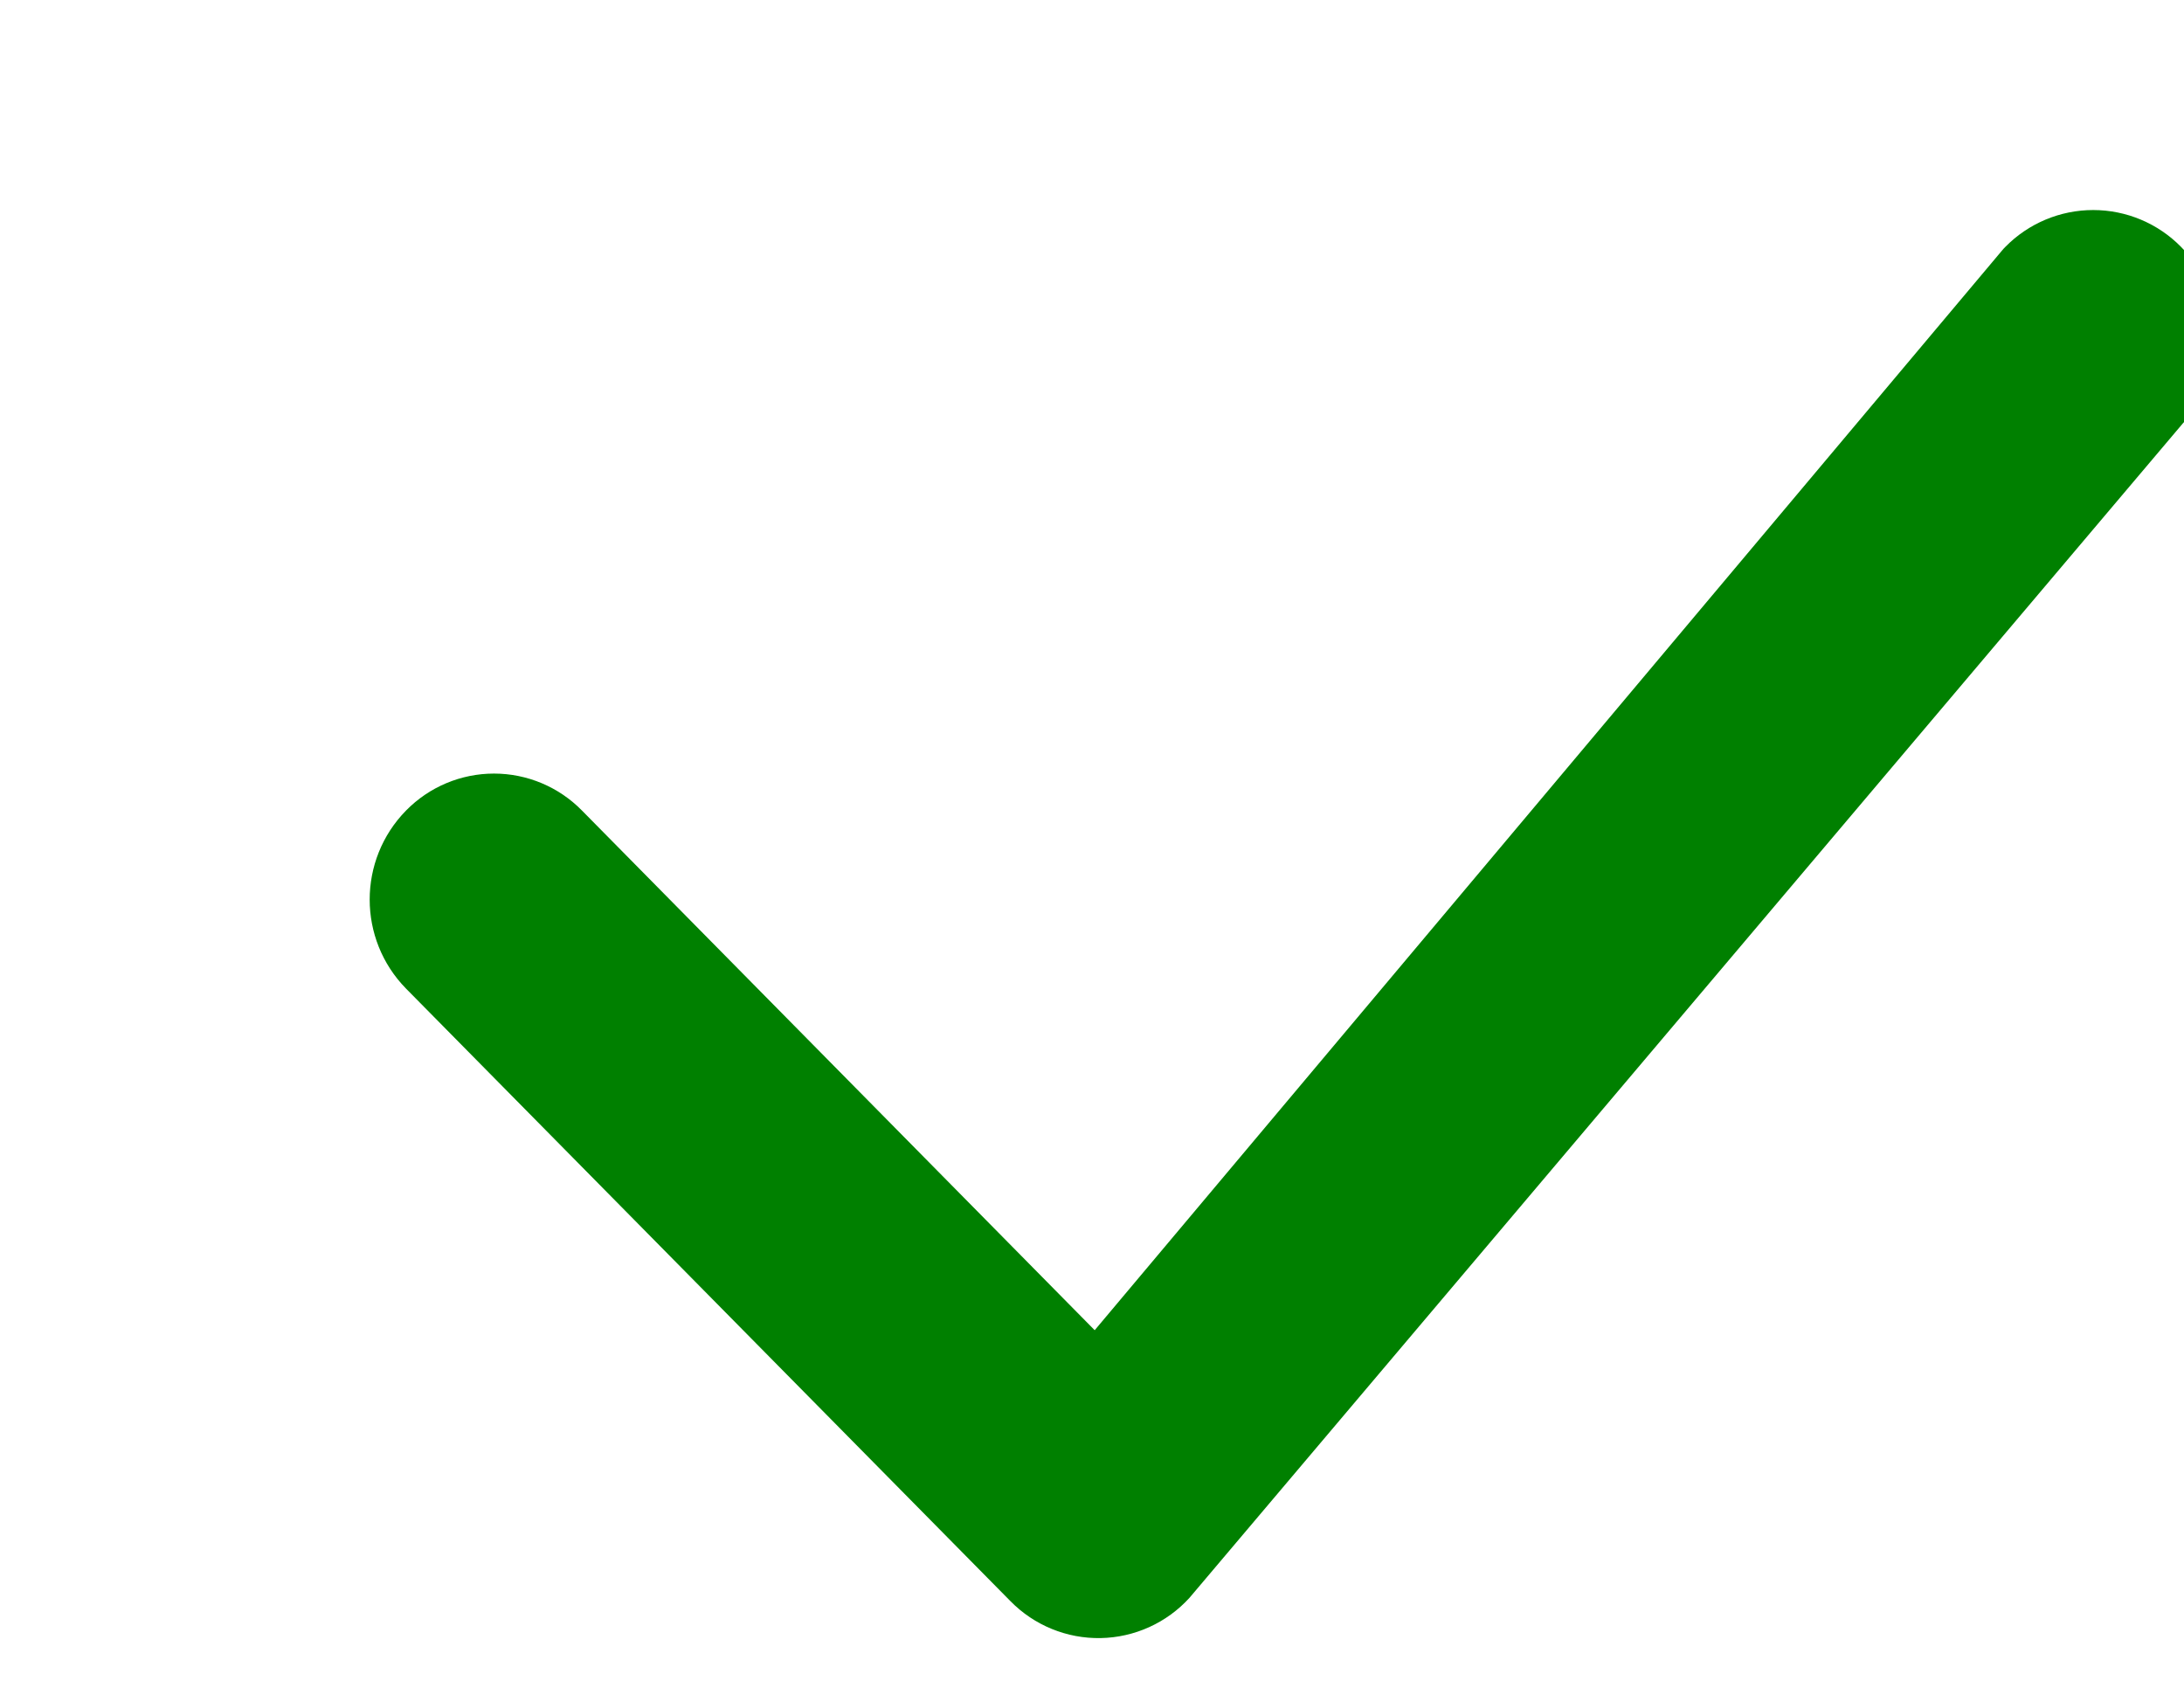
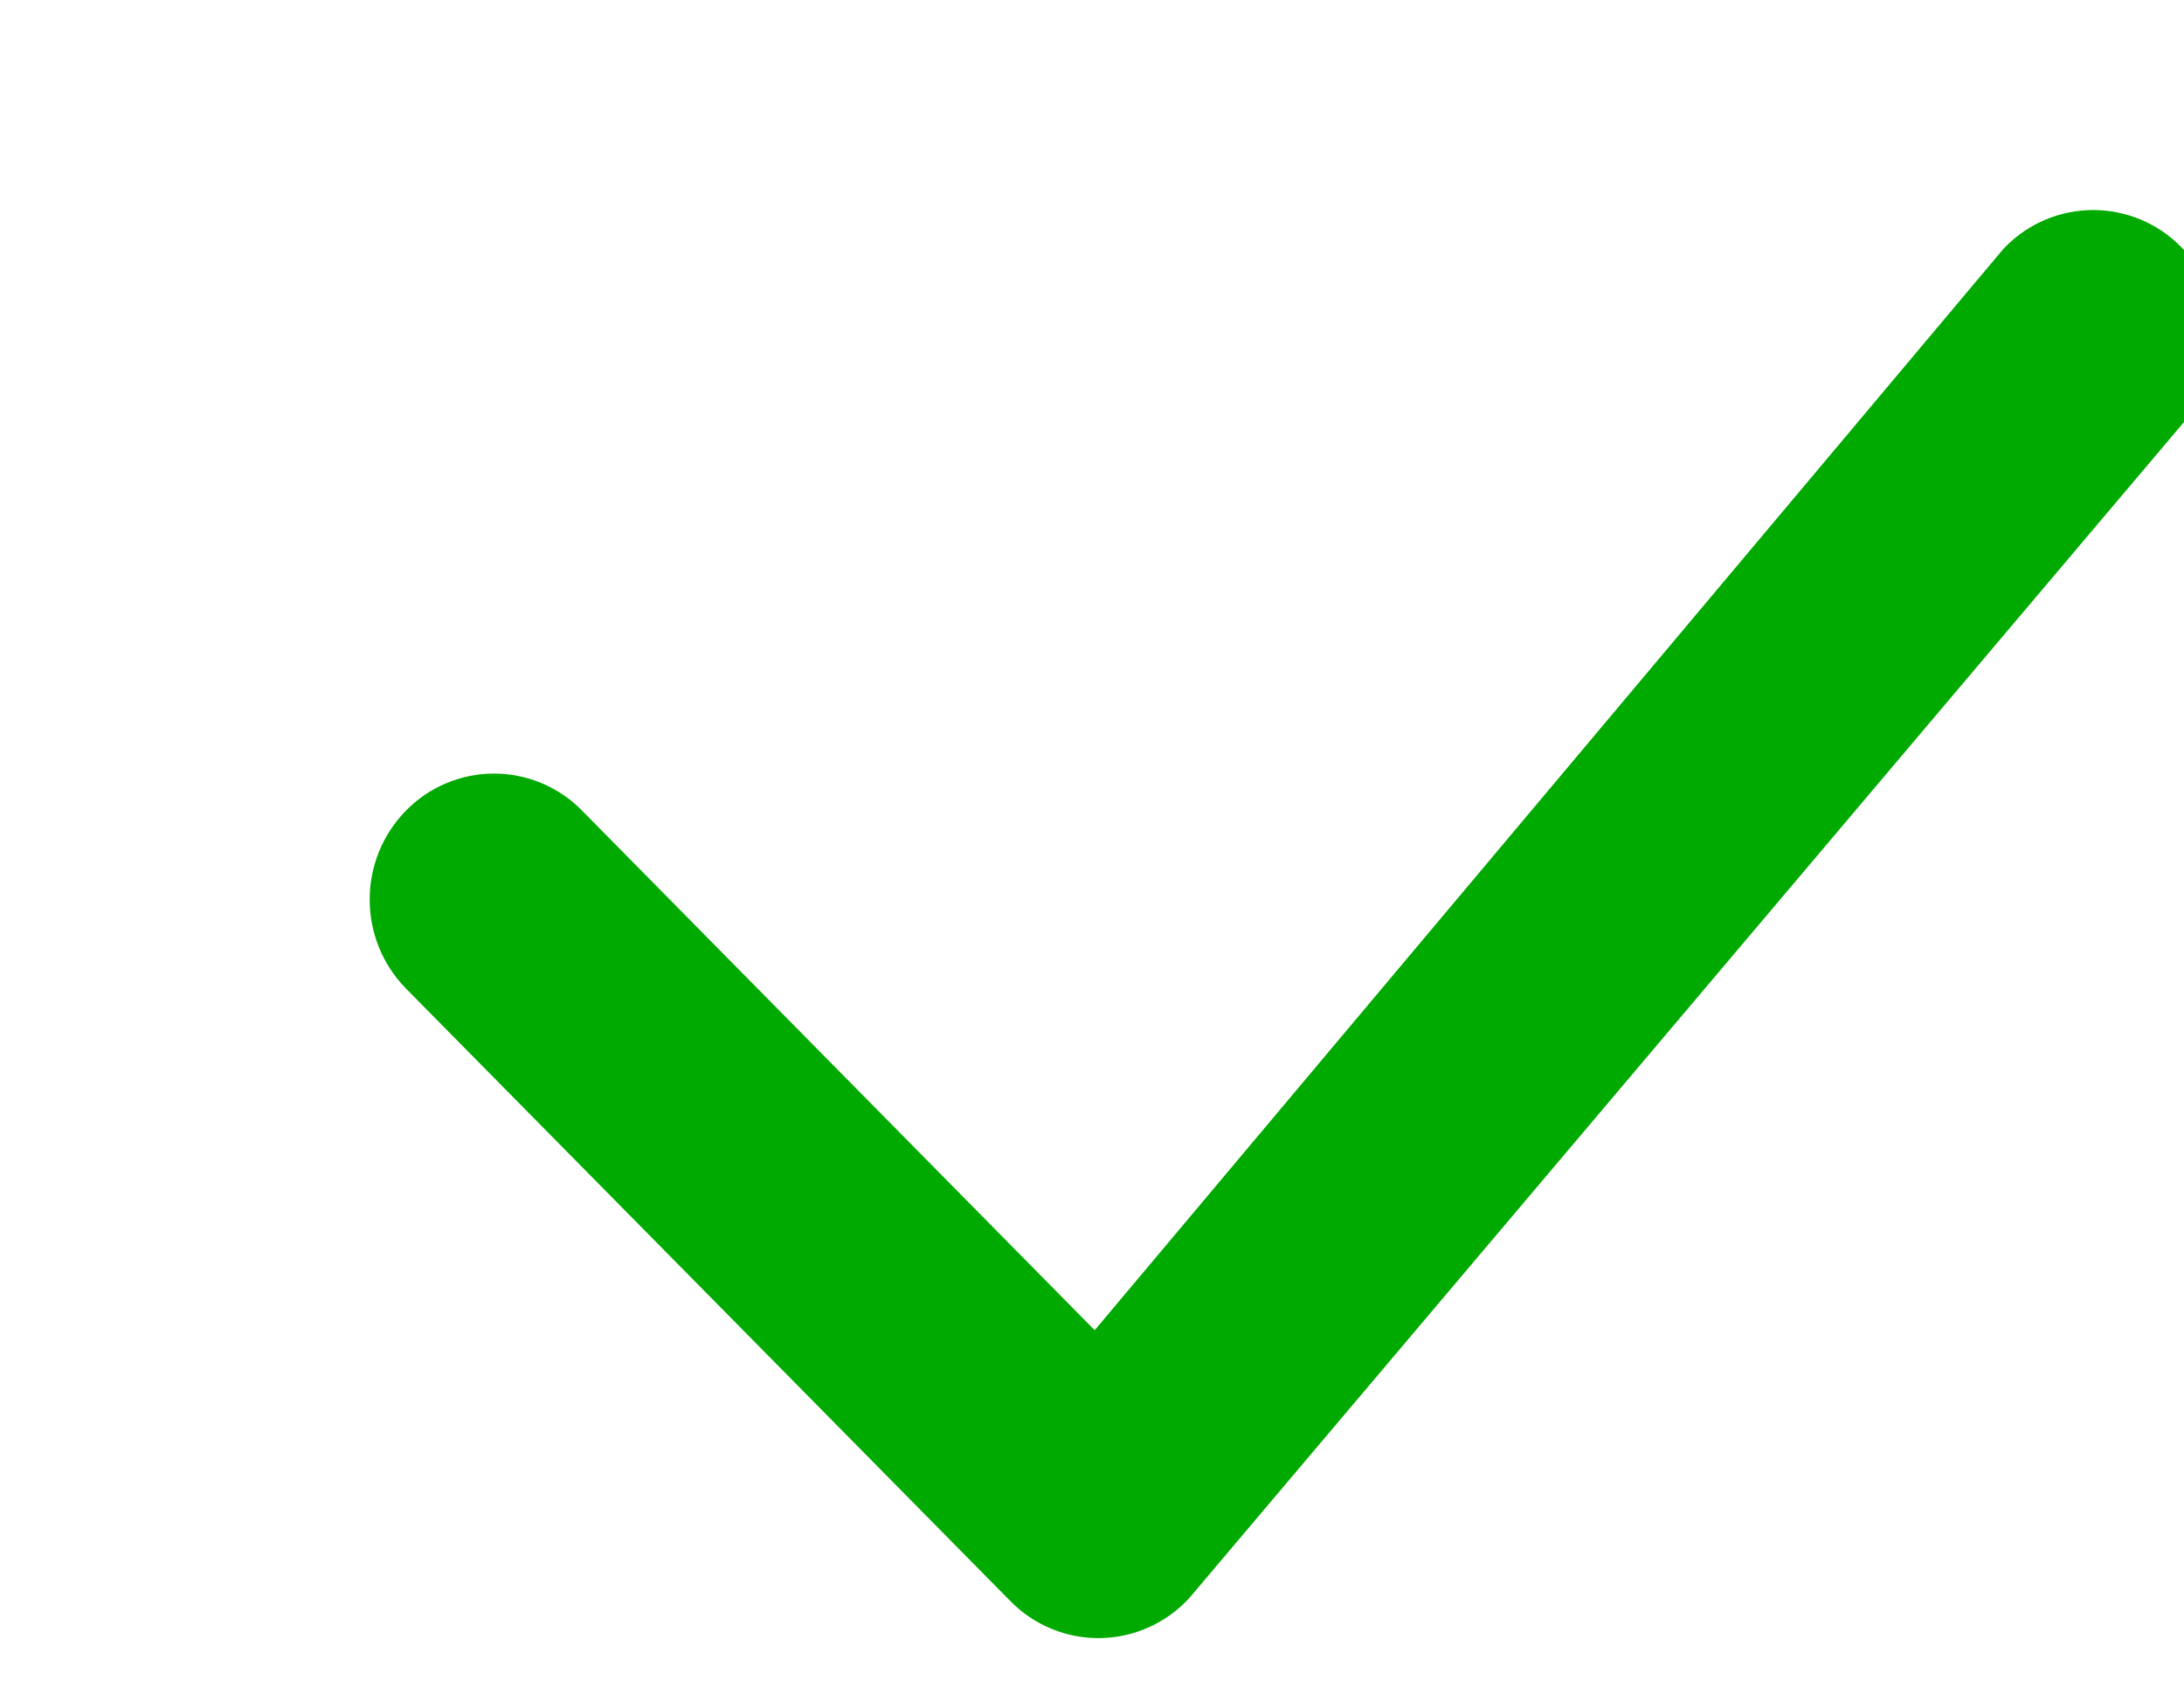
<svg xmlns="http://www.w3.org/2000/svg" version="1.1" id="icon" x="20px" y="20px" viewBox="0 0 13 10" preserveAspectRatio="none" style="enable-background:new 0 0 32 32;" xml:space="preserve">
  <style type="text/css">
	.st0{
		fill:none;
	}
  </style>
  <g transform="translate(-0.8,-2.5)">
-     <path style="fill:green" d="M12.736 3.97a.733.733 0 0 1 1.047 0c.286.289.29.756.01 1.05L7.88 12.01a.733.733 0 0 1-1.065.02L3.217 8.384a.757.757 0 0 1 0-1.06.733.733 0 0 1 1.047 0l3.052 3.093 5.4-6.425a.247.247 0 0 1 .02-.022Z" />
+     <path style="fill:#00aa00" d="M12.736 3.97a.733.733 0 0 1 1.047 0c.286.289.29.756.01 1.05L7.88 12.01a.733.733 0 0 1-1.065.02L3.217 8.384a.757.757 0 0 1 0-1.06.733.733 0 0 1 1.047 0l3.052 3.093 5.4-6.425a.247.247 0 0 1 .02-.022Z" />
  </g>
</svg>
